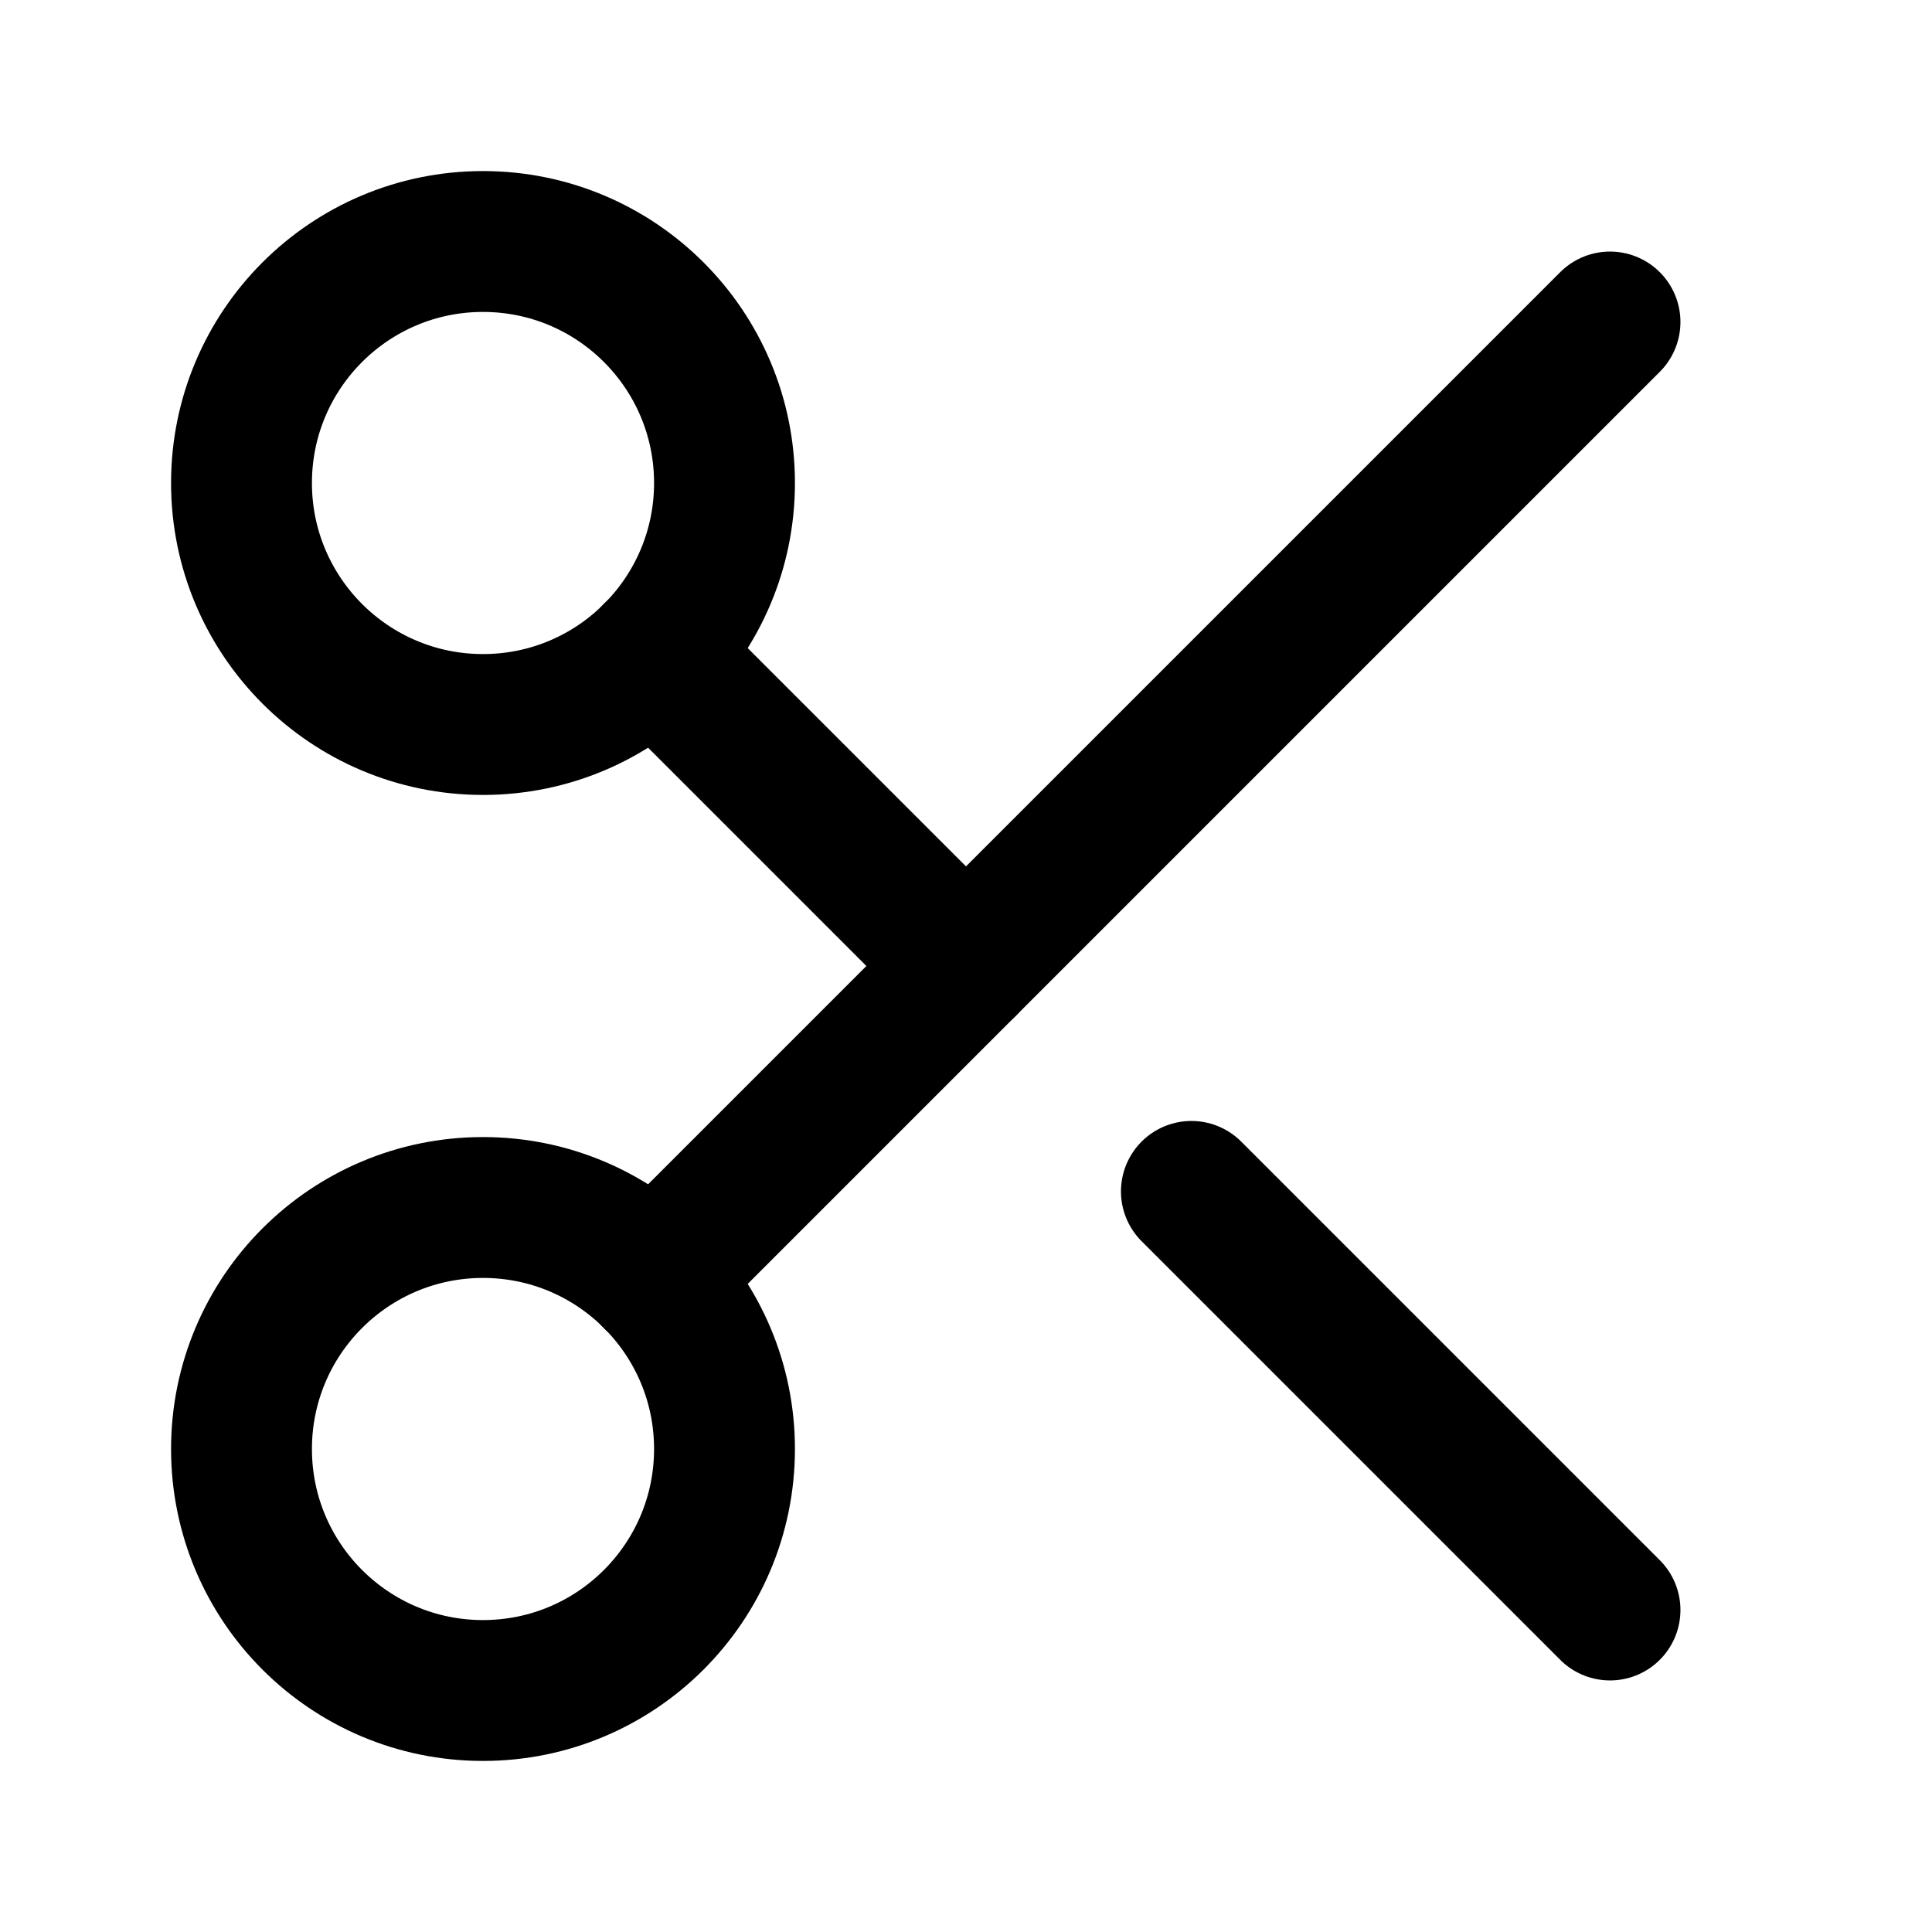
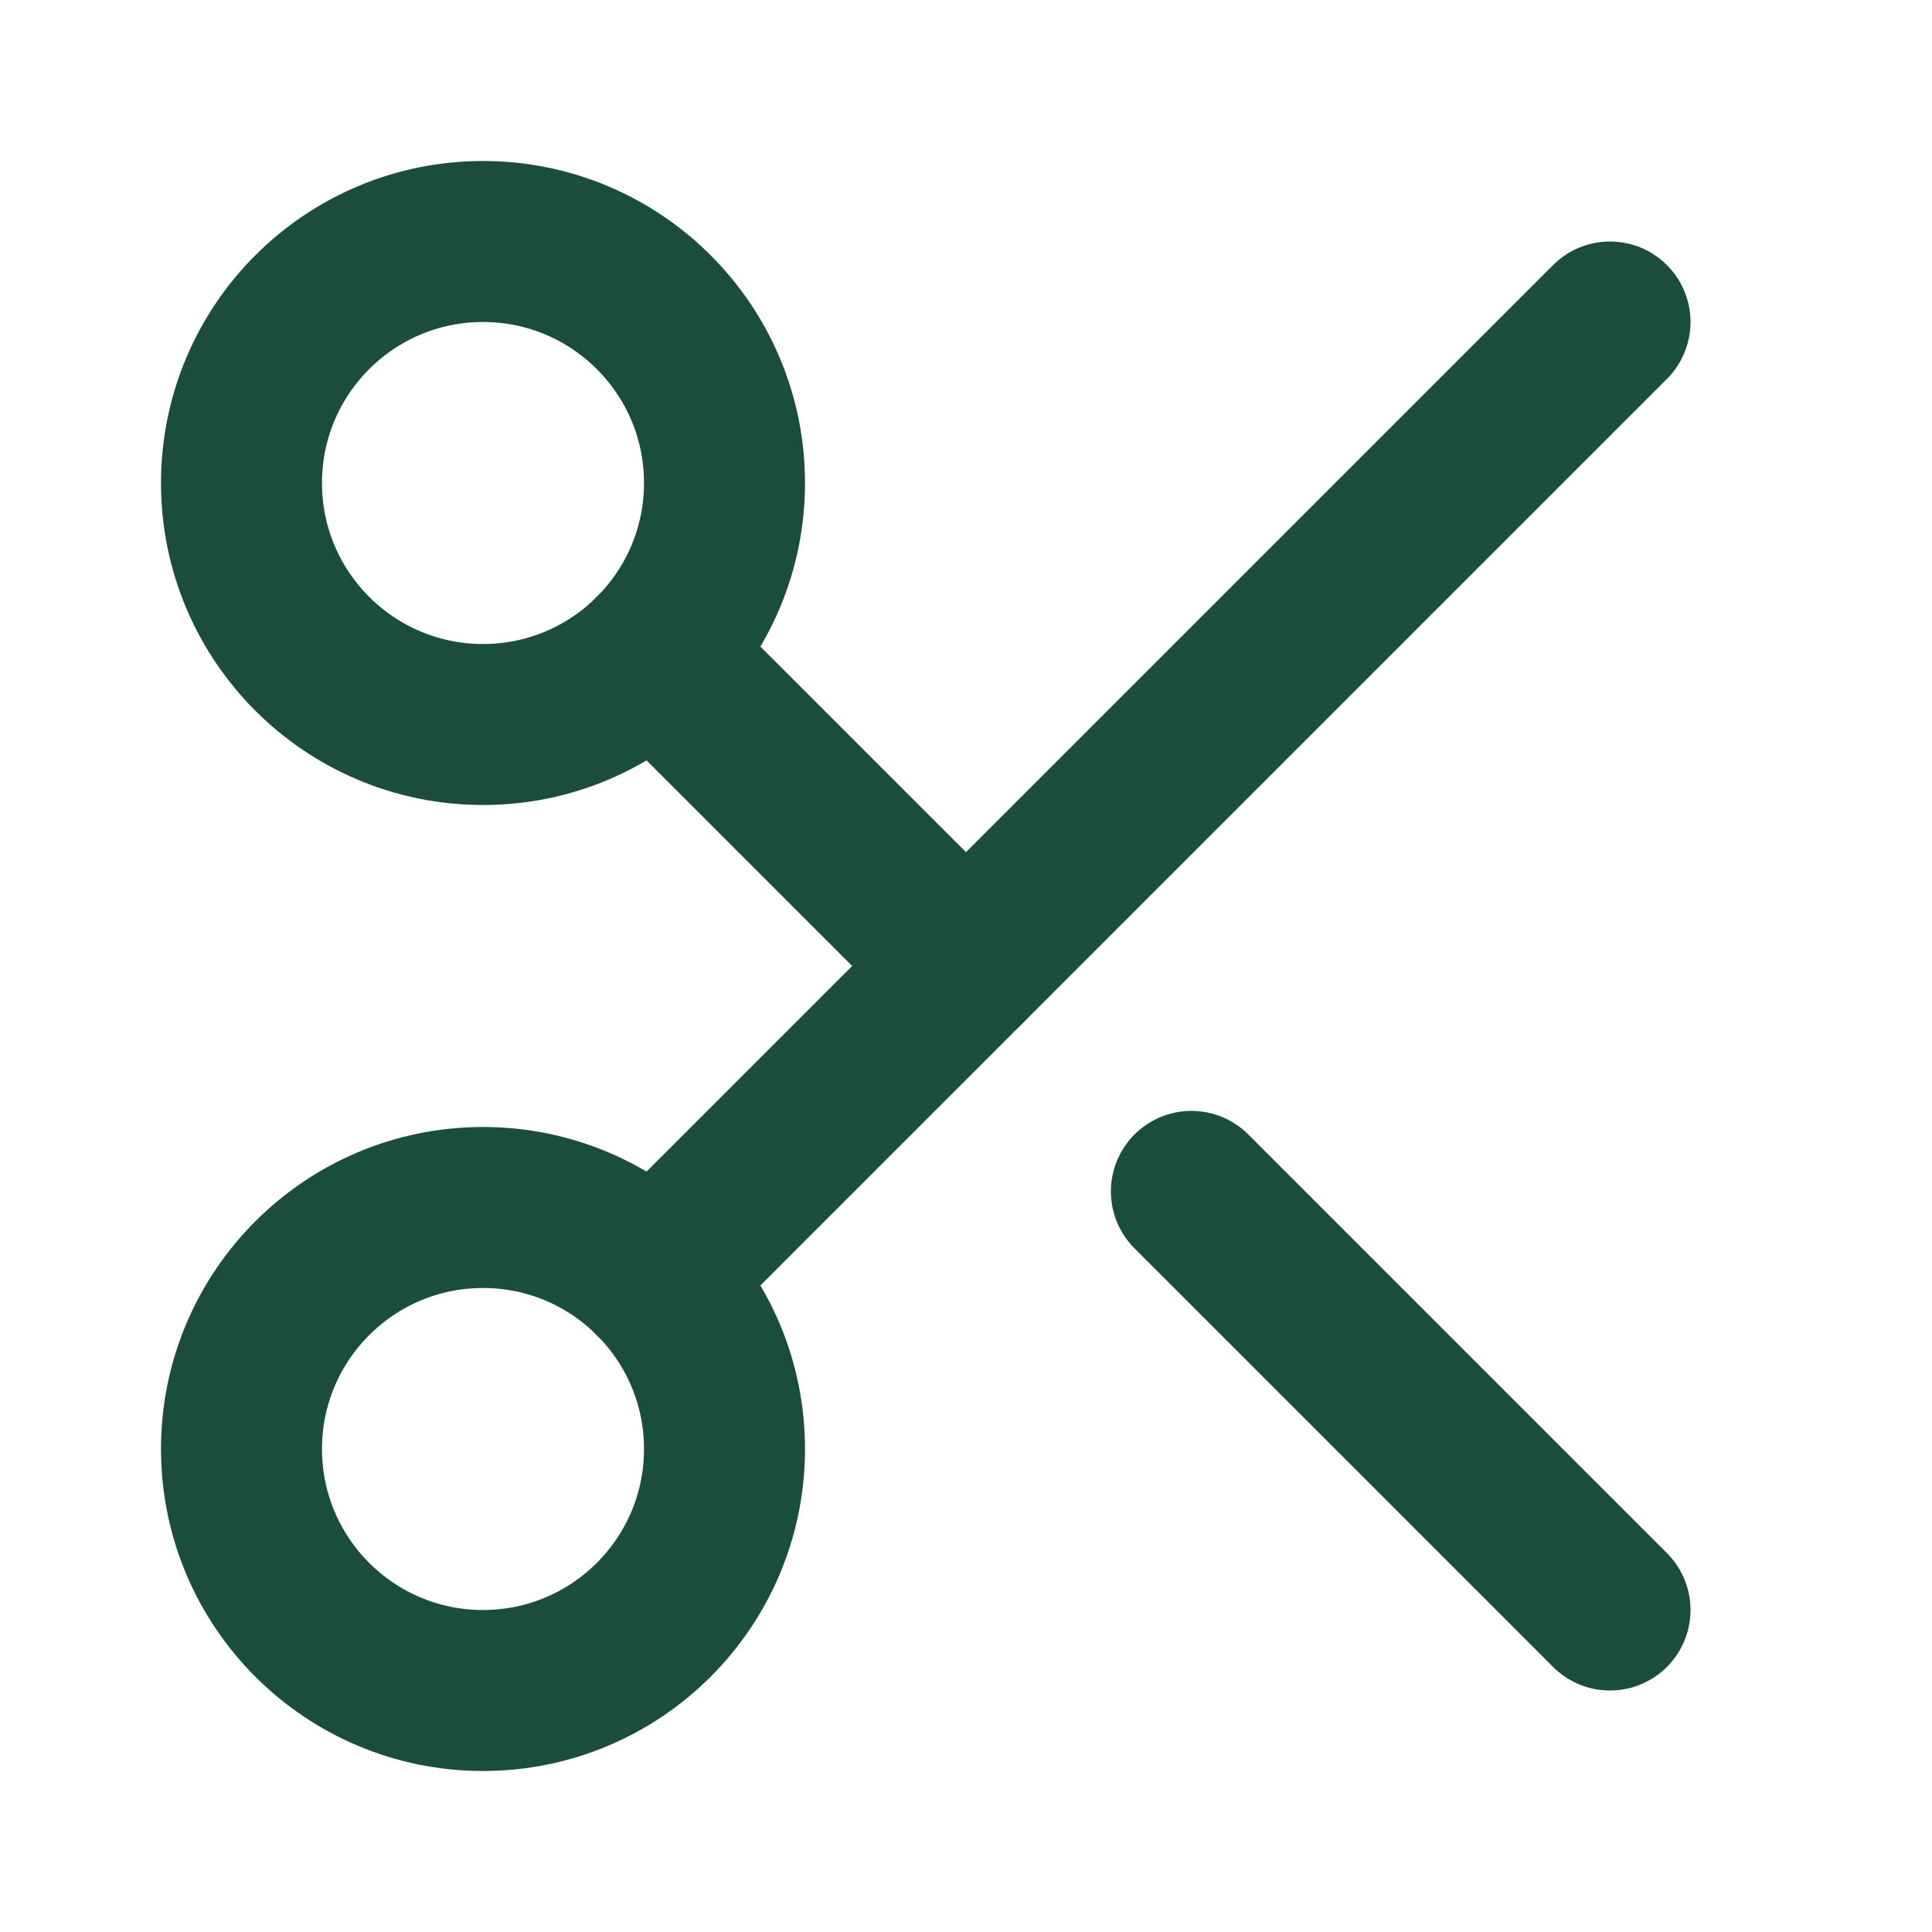
- <svg xmlns="http://www.w3.org/2000/svg" viewBox="0 0 24 24" fill="none" stroke="currentColor" stroke-width="1.75" stroke-linecap="round" stroke-linejoin="round">
+ <svg xmlns="http://www.w3.org/2000/svg" width="24" height="24" viewBox="0 0 24 24" fill="none" stroke="#1B4D3E" stroke-width="2" stroke-linecap="round" stroke-linejoin="round">
  <circle cx="6" cy="6" r="3" />
  <path d="M8.12 8.12 12 12" />
  <path d="M20 4 8.12 15.88" />
  <circle cx="6" cy="18" r="3" />
  <path d="M14.8 14.8 20 20" />
</svg>
